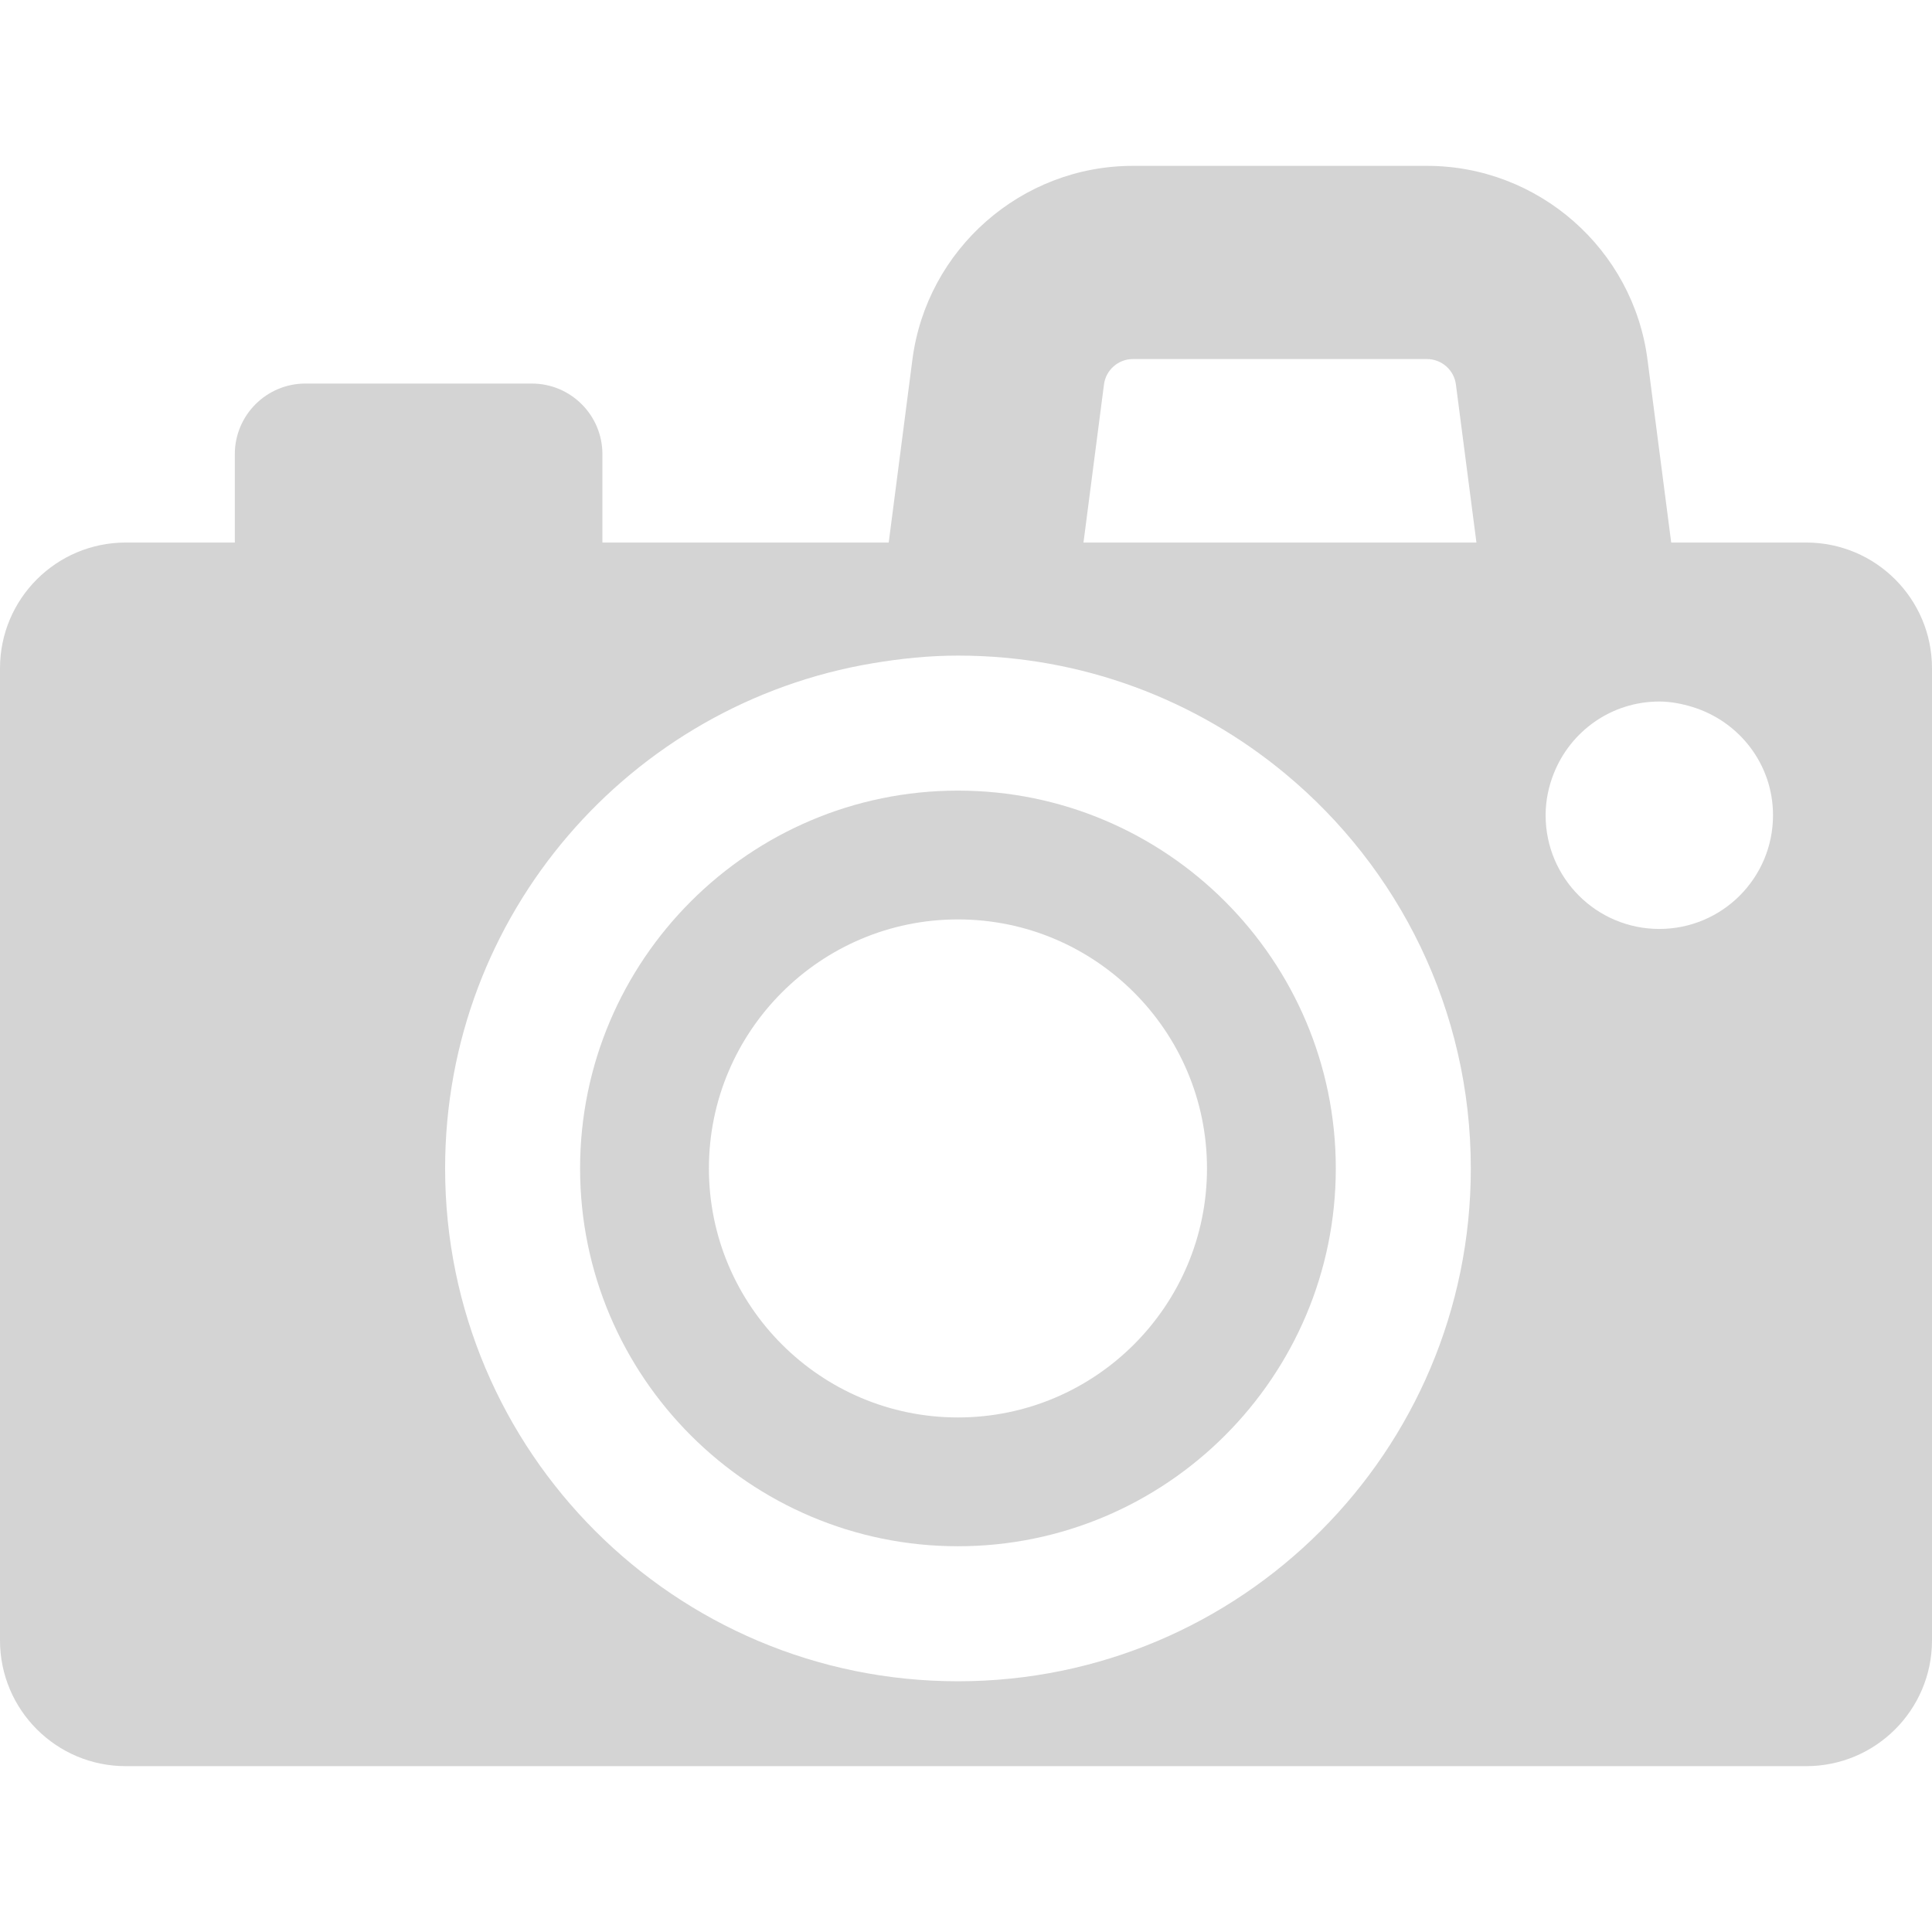
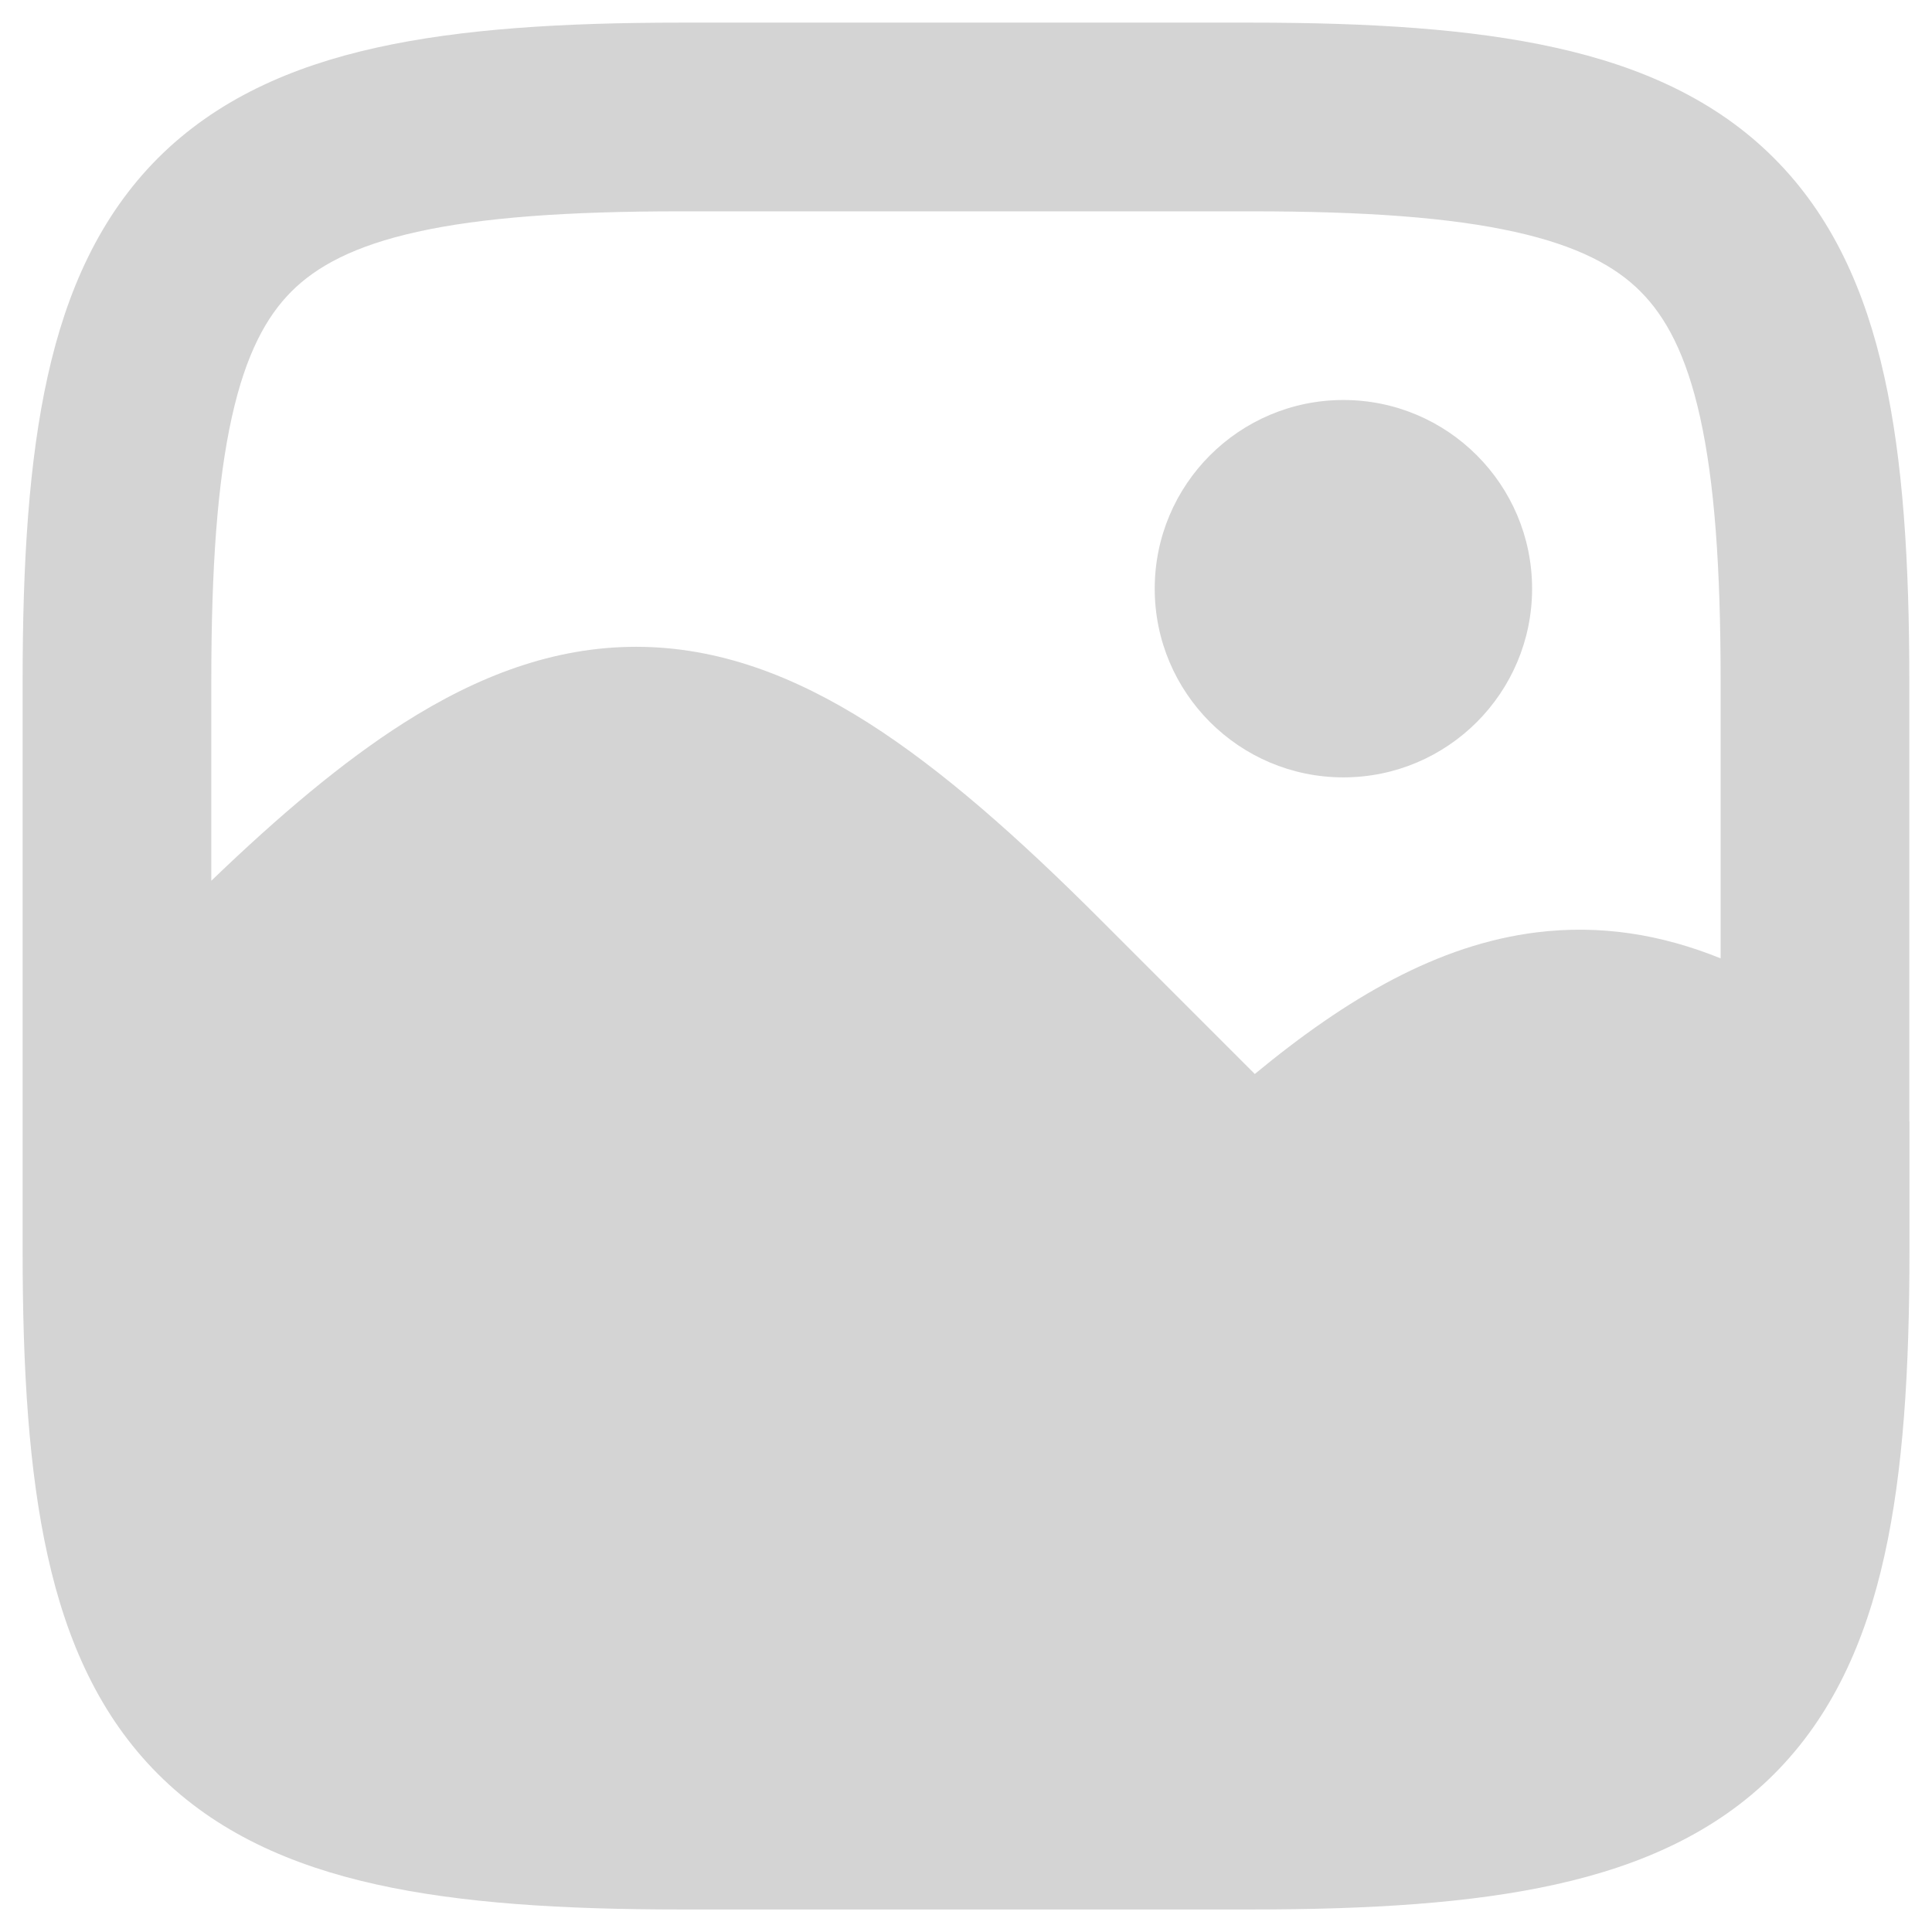
- <svg xmlns="http://www.w3.org/2000/svg" version="1.1" id="Capa_1" x="0px" y="0px" viewBox="0 0 483.674 483.674" style="enable-background:new 0 0 483.674 483.674;" xml:space="preserve">
-   <defs id="defs38" />
-   <g id="XMLID_119_" style="fill:#d4d4d4;fill-opacity:1.0">
-     <path id="XMLID_123_" d="M452.183,135.824h-33.798l-5.936-45.784c-3.573-27.664-27.305-48.519-55.208-48.519h-73.617   c-27.9,0-51.624,20.855-55.206,48.51l-5.928,45.793h-71.678v-22.121c0-9.769-7.917-17.681-17.677-17.681H76.471   c-9.759,0-17.685,7.913-17.685,17.681v22.121H31.489c-17.401,0-31.489,14.1-31.489,31.49v243.35c0,17.39,14.088,31.49,31.489,31.49   h420.693c17.404,0,31.491-14.1,31.491-31.49v-243.35C483.674,149.923,469.587,135.824,452.183,135.824z M239.819,420.905   c-70.898,0-128.385-57.484-128.385-128.391c0-63.647,46.373-116.336,107.133-126.483c6.928-1.157,13.996-1.904,21.252-1.904   c31.147,0,59.691,11.107,81.924,29.551c28.388,23.546,46.474,59.082,46.474,98.836C368.217,363.42,310.719,420.905,239.819,420.905   z M271.25,135.824l5.131-39.582c0.474-3.623,3.587-6.353,7.242-6.353h73.617c3.655,0,6.777,2.73,7.244,6.361l5.139,39.573H271.25z    M415.404,232.56c-15.73,0-28.461-12.746-28.461-28.467c0-3.685,0.748-7.18,2.031-10.415c4.154-10.556,14.389-18.05,26.43-18.05   c2.912,0,5.67,0.566,8.334,1.375c11.633,3.583,20.134,14.281,20.134,27.09C443.872,219.813,431.133,232.56,415.404,232.56z" style="fill:#d4d4d4;fill-opacity:1.0" />
-     <path id="XMLID_120_" d="M239.819,197.929c-52.161,0-94.595,42.434-94.595,94.585c0,52.155,42.433,94.588,94.595,94.588   c52.165,0,94.597-42.433,94.597-94.588C334.416,240.362,291.984,197.929,239.819,197.929z M239.819,354.857   c-34.384,0-62.345-27.963-62.345-62.343c0-34.377,27.961-62.34,62.345-62.34c34.388,0,62.35,27.963,62.35,62.34   C302.169,326.894,274.207,354.857,239.819,354.857z" style="fill:#d4d4d4;fill-opacity:1.0" />
+ <svg xmlns="http://www.w3.org/2000/svg" width="512" height="512" viewBox="0 0 15.36 15.36" fill="none" version="1.1" id="svg2">
+   <defs id="defs2" />
+   <g id="g2" transform="matrix(1.200078,0,0,1.200078,-1.320268,-1.320156)">
+     <path fill-rule="evenodd" clip-rule="evenodd" d="M 13.749,8.529 V 5.61 c 0,-0.783 -0.041,-1.455 -0.166,-2.017 C 13.457,3.024 13.237,2.532 12.852,2.147 12.468,1.763 11.975,1.542 11.406,1.416 10.845,1.291 10.173,1.25 9.39,1.25 H 5.61 c -0.783,0 -1.455,0.041 -2.017,0.166 C 3.024,1.542 2.532,1.763 2.147,2.147 1.763,2.532 1.542,3.024 1.416,3.593 1.291,4.155 1.25,4.827 1.25,5.61 v 3.78 c 0,0.783 0.041,1.455 0.166,2.017 0.126,0.569 0.347,1.062 0.731,1.446 0.384,0.384 0.877,0.605 1.446,0.731 0.562,0.125 1.234,0.166 2.017,0.166 h 3.78 c 0.783,0 1.455,-0.041 2.017,-0.166 0.569,-0.126 1.062,-0.347 1.446,-0.731 0.384,-0.384 0.605,-0.877 0.731,-1.446 0.125,-0.561 0.166,-1.234 0.166,-2.017 V 8.558 c 2.5e-4,-0.01 2.5e-4,-0.019 0,-0.029 z M 2.636,3.864 C 2.541,4.291 2.5,4.855 2.5,5.61 V 6.935 C 2.95,6.502 3.369,6.148 3.774,5.89 4.266,5.577 4.77,5.385 5.314,5.385 c 0.544,0 1.048,0.193 1.54,0.505 0.485,0.309 0.99,0.755 1.543,1.309 l 1.016,1.016 C 10.027,7.708 10.629,7.358 11.278,7.277 c 0.427,-0.053 0.83,0.014 1.221,0.172 V 5.61 c 0,-0.755 -0.041,-1.318 -0.136,-1.746 C 12.27,3.444 12.133,3.196 11.968,3.031 11.804,2.866 11.555,2.729 11.135,2.636 10.708,2.541 10.144,2.5 9.39,2.5 H 5.61 c -0.755,0 -1.318,0.041 -1.746,0.136 C 3.444,2.729 3.196,2.866 3.031,3.031 2.866,3.196 2.729,3.444 2.636,3.864 Z" fill="#323232" id="path1" style="fill:#d4d4d4;fill-opacity:1;stroke-width:0.625" />
+     <path fill-rule="evenodd" clip-rule="evenodd" d="m 8.75,5 c 0,-0.69 0.56,-1.25 1.25,-1.25 0.69,0 1.25,0.56 1.25,1.25 0,0.69 -0.56,1.25 -1.25,1.25 -0.69,0 -1.25,-0.56 -1.25,-1.25 z" fill="#323232" id="path2" style="fill:#d4d4d4;fill-opacity:1;stroke-width:0.625" />
  </g>
-   <g id="g5">
- </g>
-   <g id="g7">
- </g>
-   <g id="g9">
- </g>
-   <g id="g11">
- </g>
-   <g id="g13">
- </g>
-   <g id="g15">
- </g>
-   <g id="g17">
- </g>
-   <g id="g19">
- </g>
-   <g id="g21">
- </g>
-   <g id="g23">
- </g>
-   <g id="g25">
- </g>
-   <g id="g27">
- </g>
-   <g id="g29">
- </g>
-   <g id="g31">
- </g>
-   <g id="g33">
- </g>
</svg>
